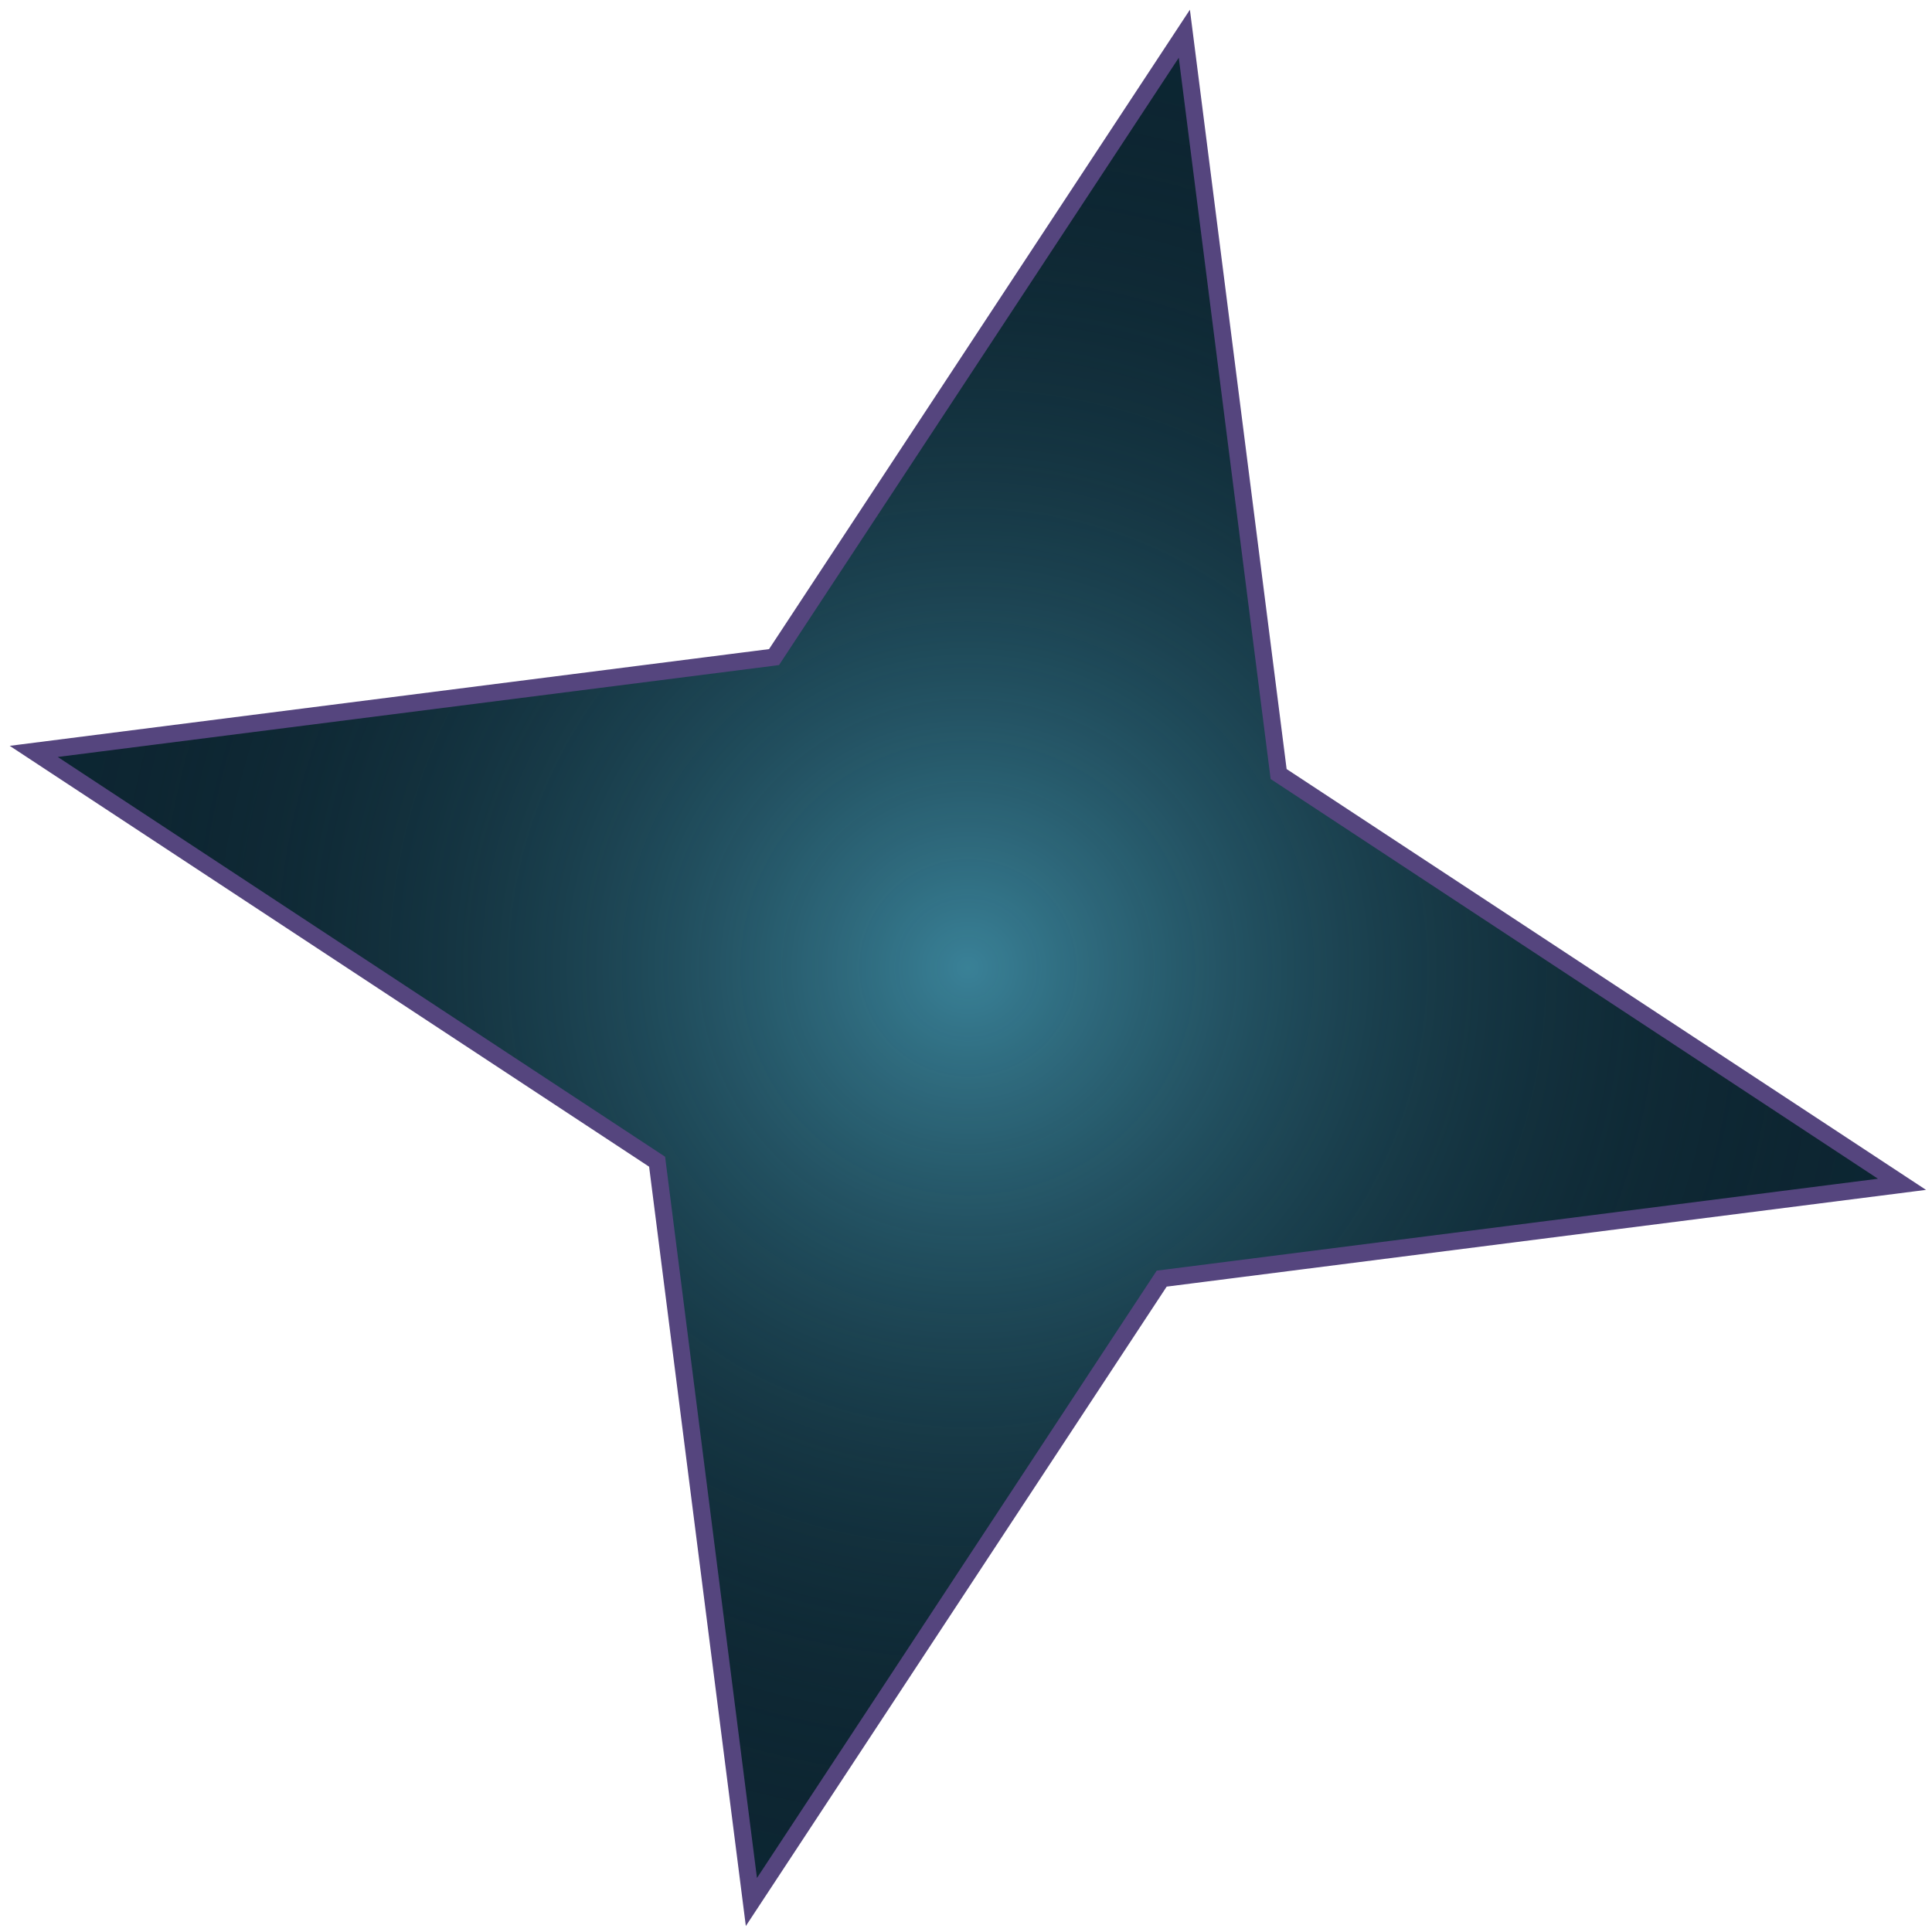
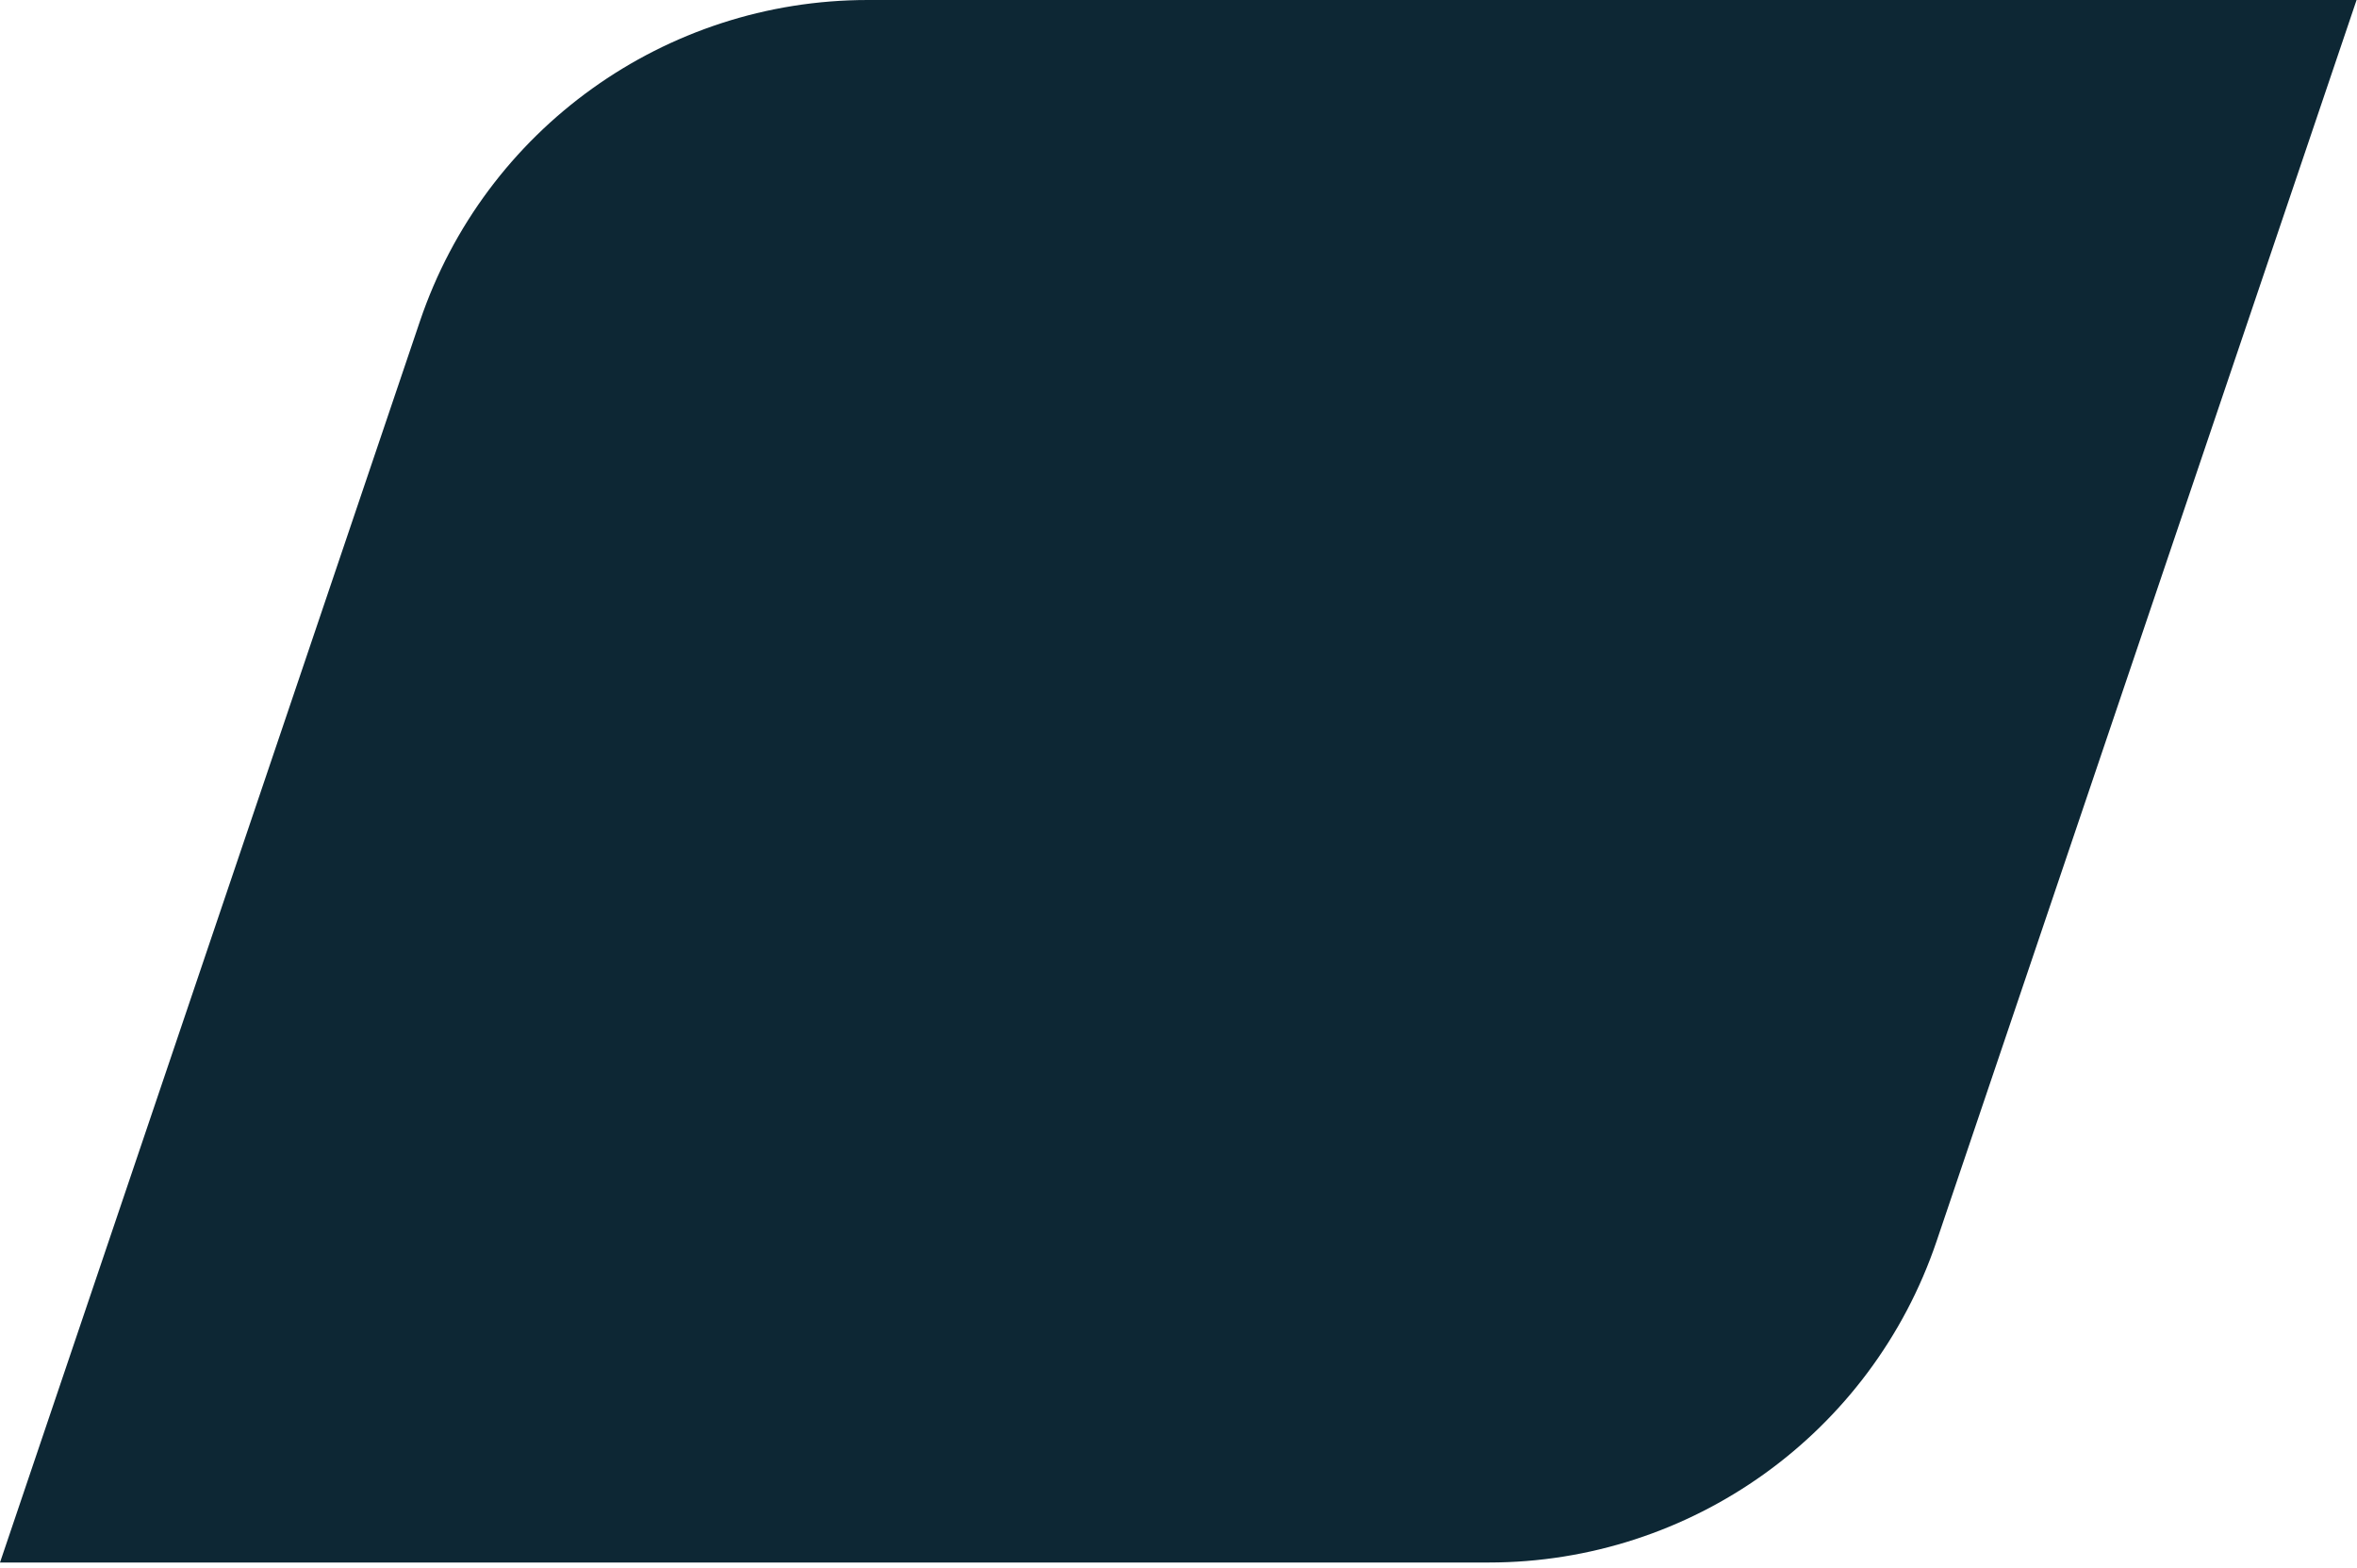
- <svg xmlns="http://www.w3.org/2000/svg" width="91" height="91" viewBox="0 0 91 91" fill="none">
-   <path d="M55.784 1.589L60.202 36.274L60.225 36.458L60.38 36.56L89.587 55.783L54.902 60.202L54.718 60.225L54.616 60.38L35.392 89.587L30.974 54.901L30.951 54.718L30.796 54.616L1.589 35.392L36.274 30.974L36.458 30.95L36.56 30.795L55.784 1.589Z" fill="#0D2734" />
-   <path d="M55.784 1.589L60.202 36.274L60.225 36.458L60.38 36.56L89.587 55.783L54.902 60.202L54.718 60.225L54.616 60.38L35.392 89.587L30.974 54.901L30.951 54.718L30.796 54.616L1.589 35.392L36.274 30.974L36.458 30.95L36.56 30.795L55.784 1.589Z" fill="url(#paint0_radial_34_64)" fill-opacity="0.65" />
-   <path d="M55.784 1.589L60.202 36.274L60.225 36.458L60.38 36.56L89.587 55.783L54.902 60.202L54.718 60.225L54.616 60.38L35.392 89.587L30.974 54.901L30.951 54.718L30.796 54.616L1.589 35.392L36.274 30.974L36.458 30.95L36.56 30.795L55.784 1.589Z" stroke="#55457E" stroke-width="0.806" />
-   <defs>
-     <radialGradient id="paint0_radial_34_64" cx="0" cy="0" r="1" gradientUnits="userSpaceOnUse" gradientTransform="translate(45.588 45.5876) rotate(103.047) scale(46.3256)">
-       <stop stop-color="#51B1CC" />
-       <stop offset="1" stop-opacity="0" />
-     </radialGradient>
-   </defs>
+ <svg xmlns="http://www.w3.org/2000/svg" width="394" height="262" viewBox="0 0 394 262" fill="none">
+   <path d="M248.862 261.171H0L70.196 53.695C81.049 21.597 111.162 0 145.068 0H393.93L323.712 207.499C312.837 239.597 282.724 261.171 248.862 261.171Z" fill="#0D2734" />
</svg>
